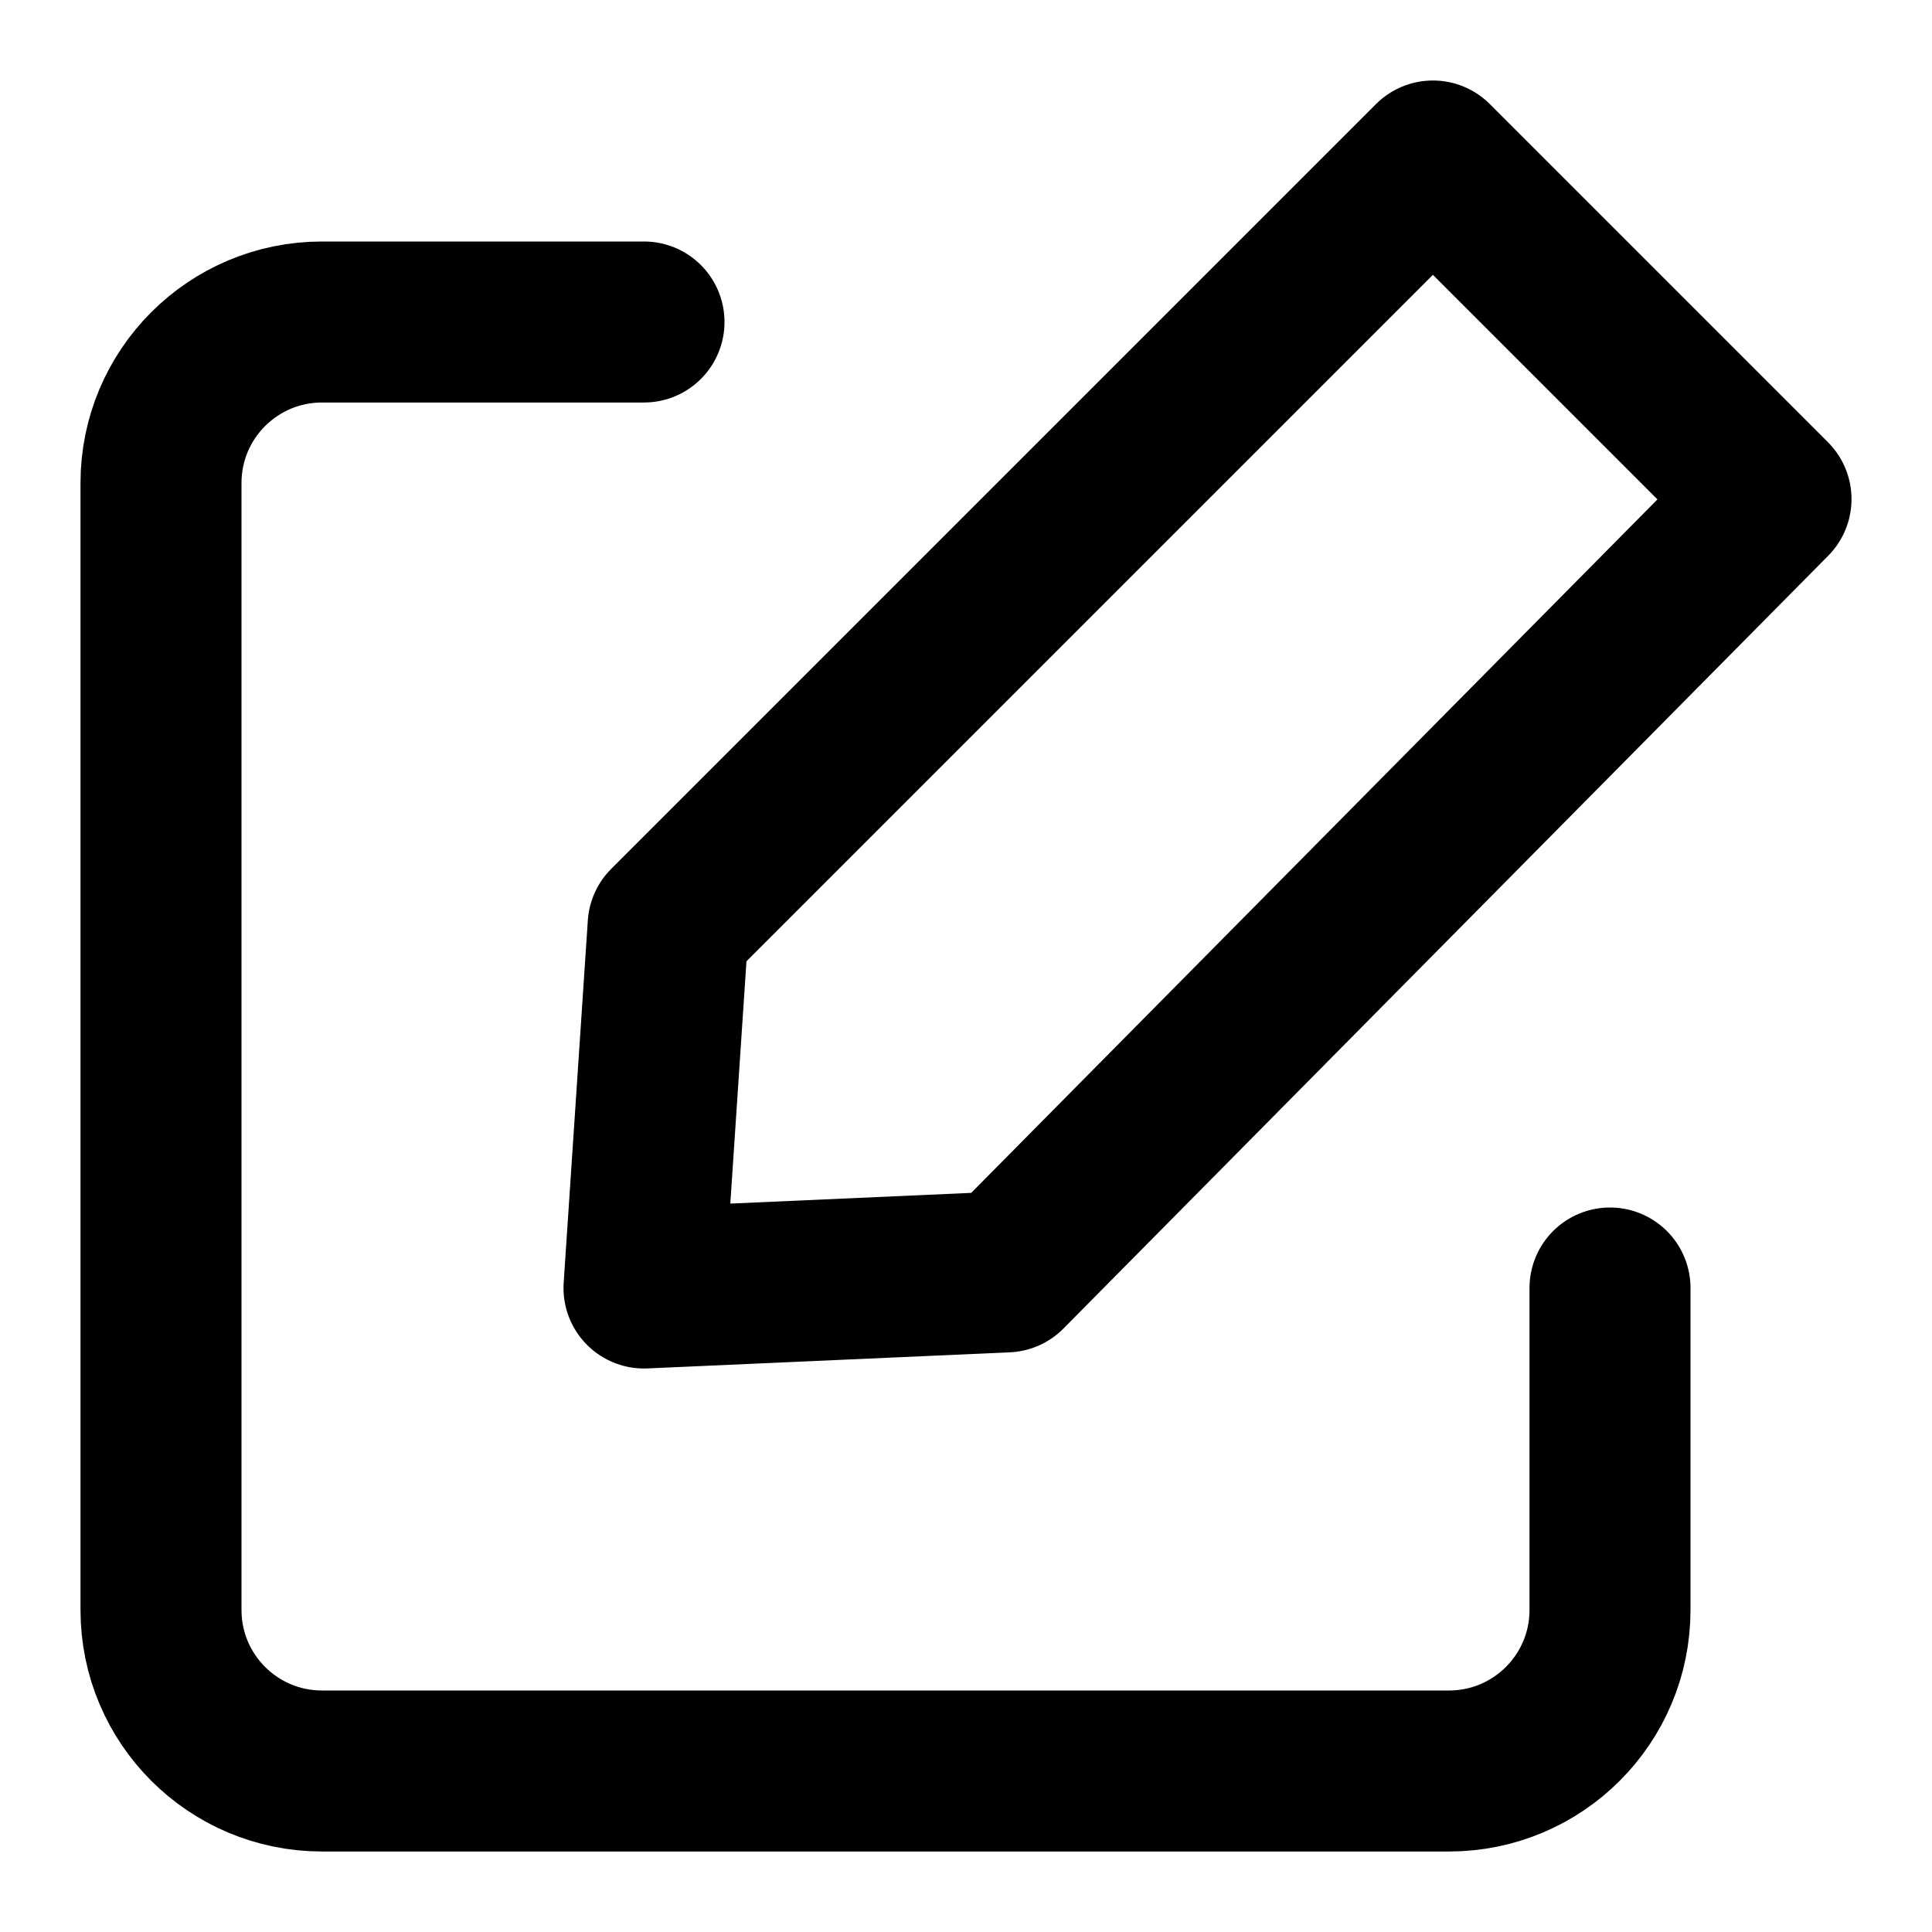
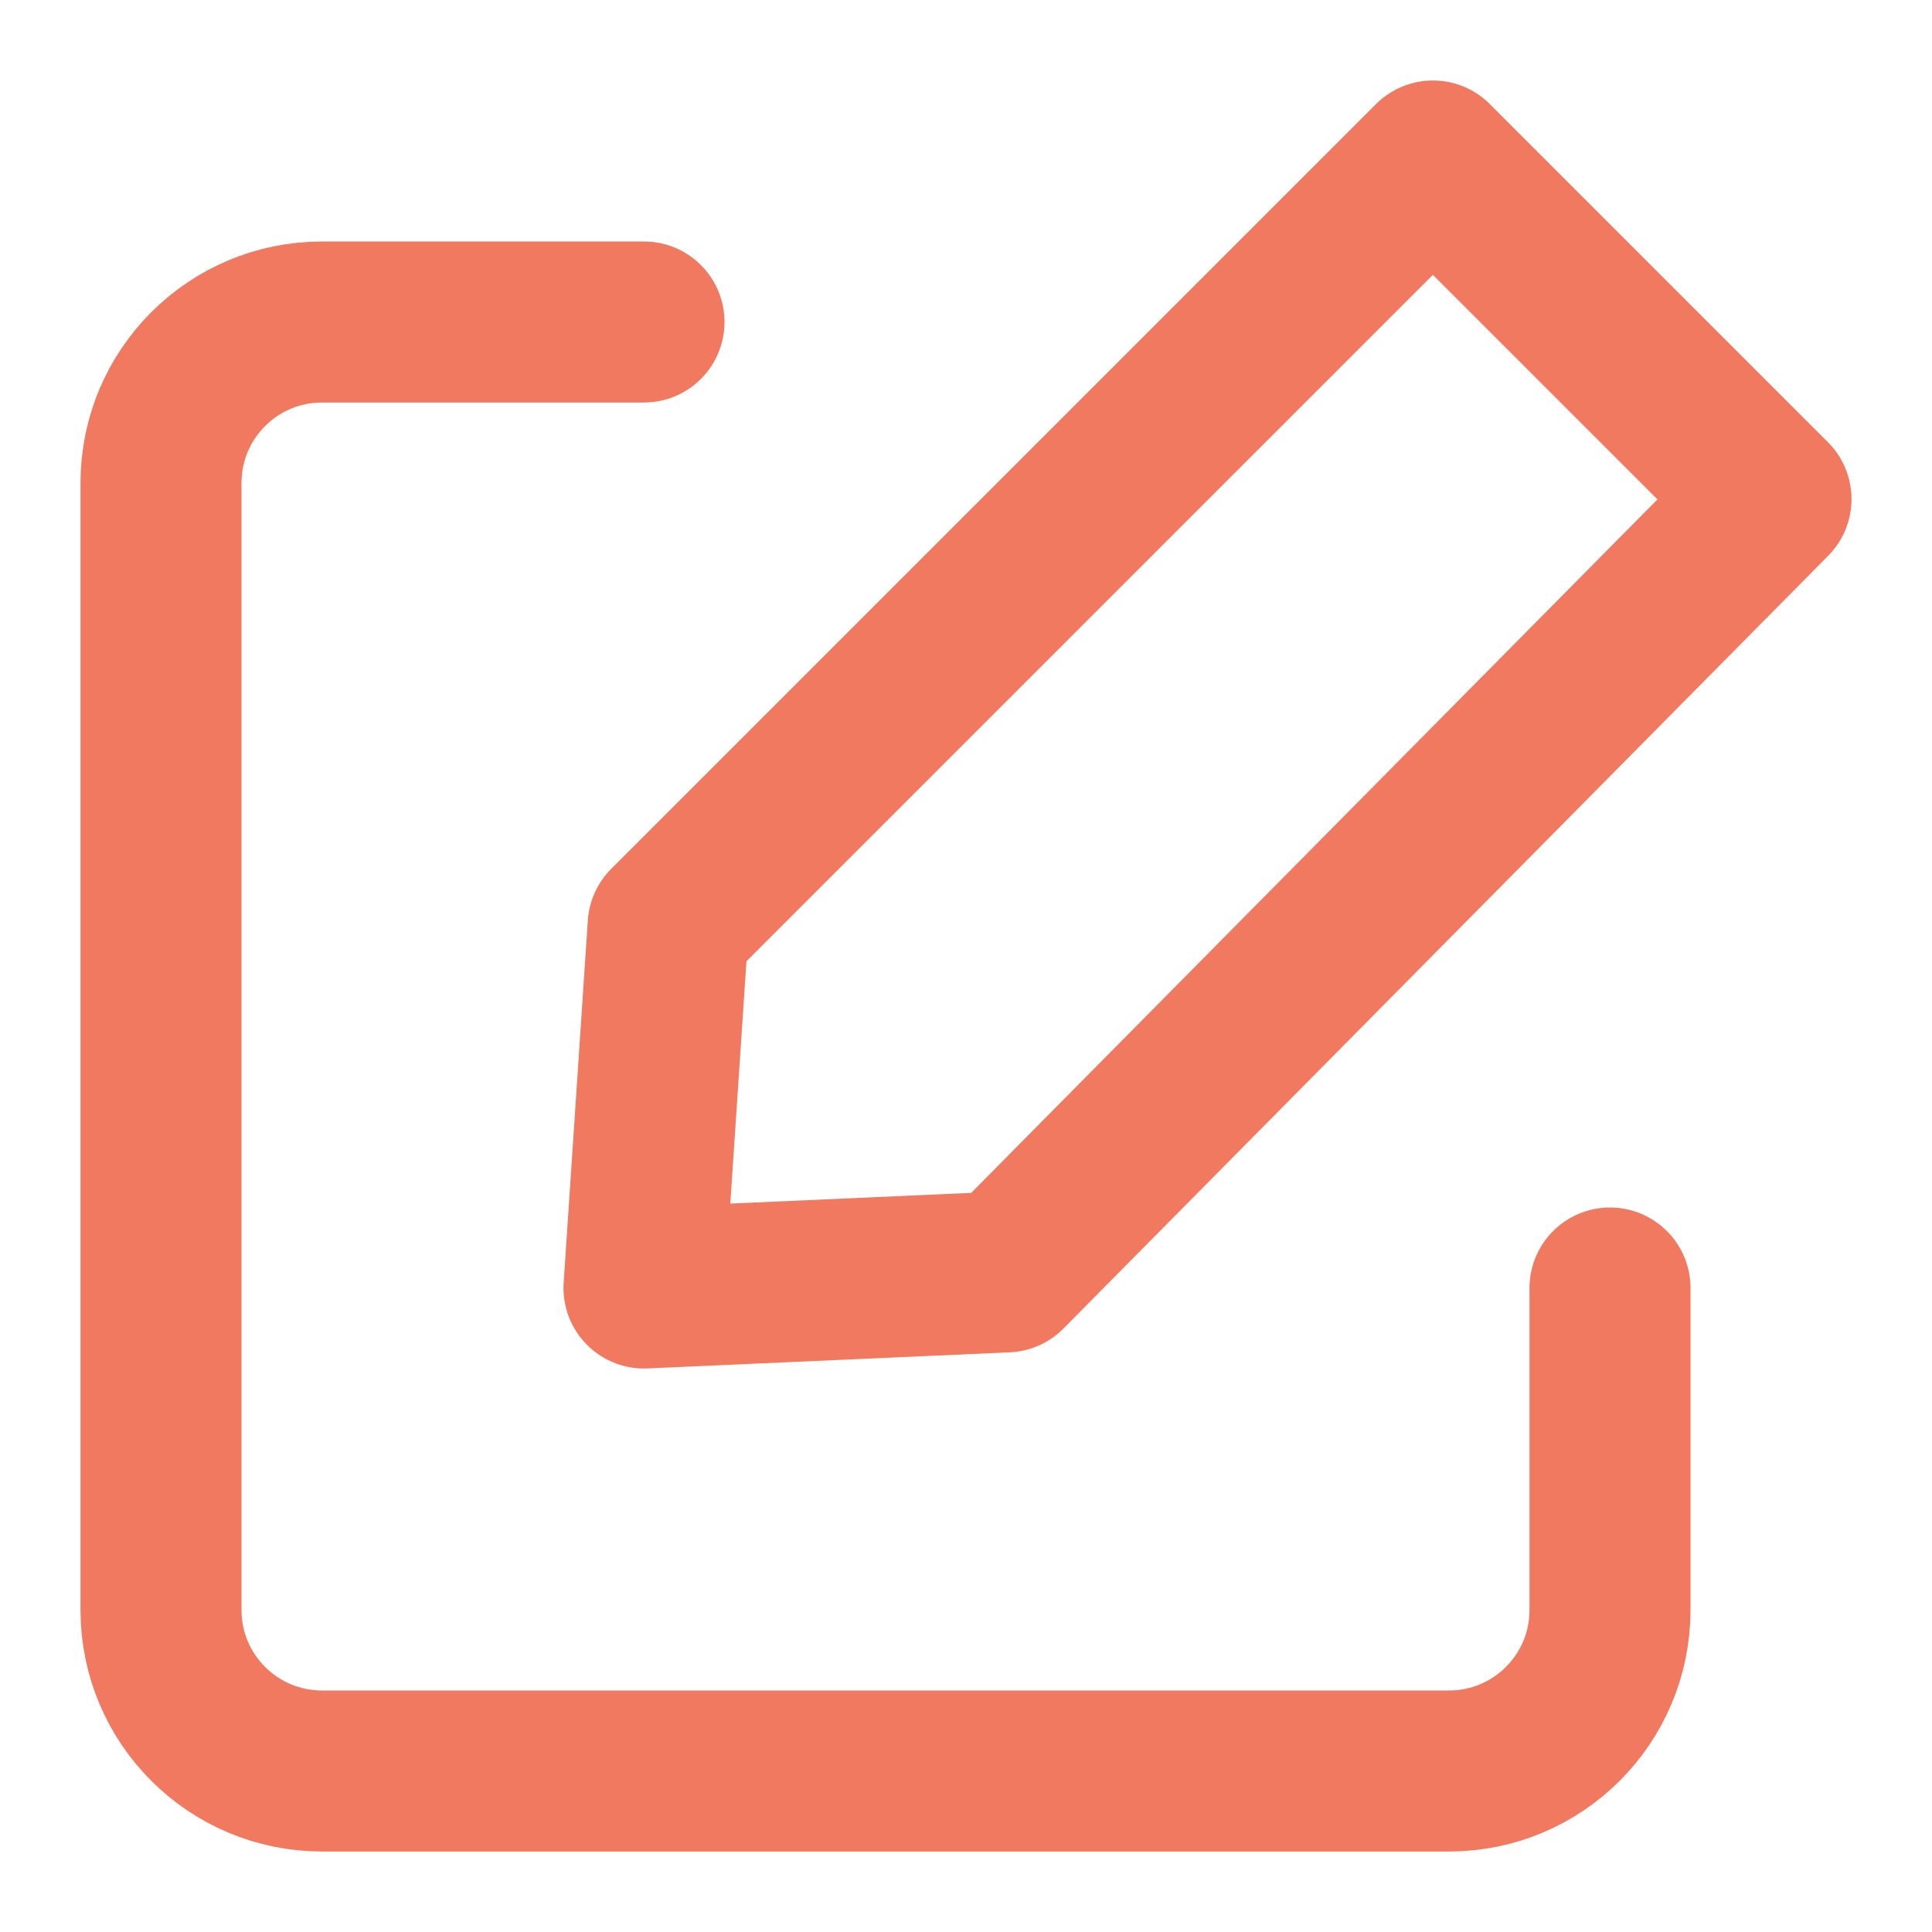
<svg xmlns="http://www.w3.org/2000/svg" width="800px" height="800px" viewBox="0 0 24 24">
  <g id="Complete">
    <g id="edit">
      <g>
-         <path d="M20,16v4a2,2,0,0,1-2,2H4a2,2,0,0,1-2-2V6A2,2,0,0,1,4,4H8" fill="none" stroke="#000000" stroke-linecap="round" stroke-linejoin="round" stroke-width="2" />
-         <polygon fill="none" points="12.5 15.8 22 6.2 17.8 2 8.3 11.5 8 16 12.5 15.8" stroke="#000000" stroke-linecap="round" stroke-linejoin="round" stroke-width="2" />
+         <path d="M20,16v4a2,2,0,0,1-2,2H4a2,2,0,0,1-2-2V6A2,2,0,0,1,4,4H8" fill="none" stroke="#F17960" stroke-linecap="round" stroke-linejoin="round" stroke-width="2" />
+         <polygon fill="none" points="12.5 15.8 22 6.2 17.8 2 8.3 11.5 8 16 12.5 15.8" stroke="#F17960" stroke-linecap="round" stroke-linejoin="round" stroke-width="2" />
      </g>
    </g>
  </g>
</svg>
